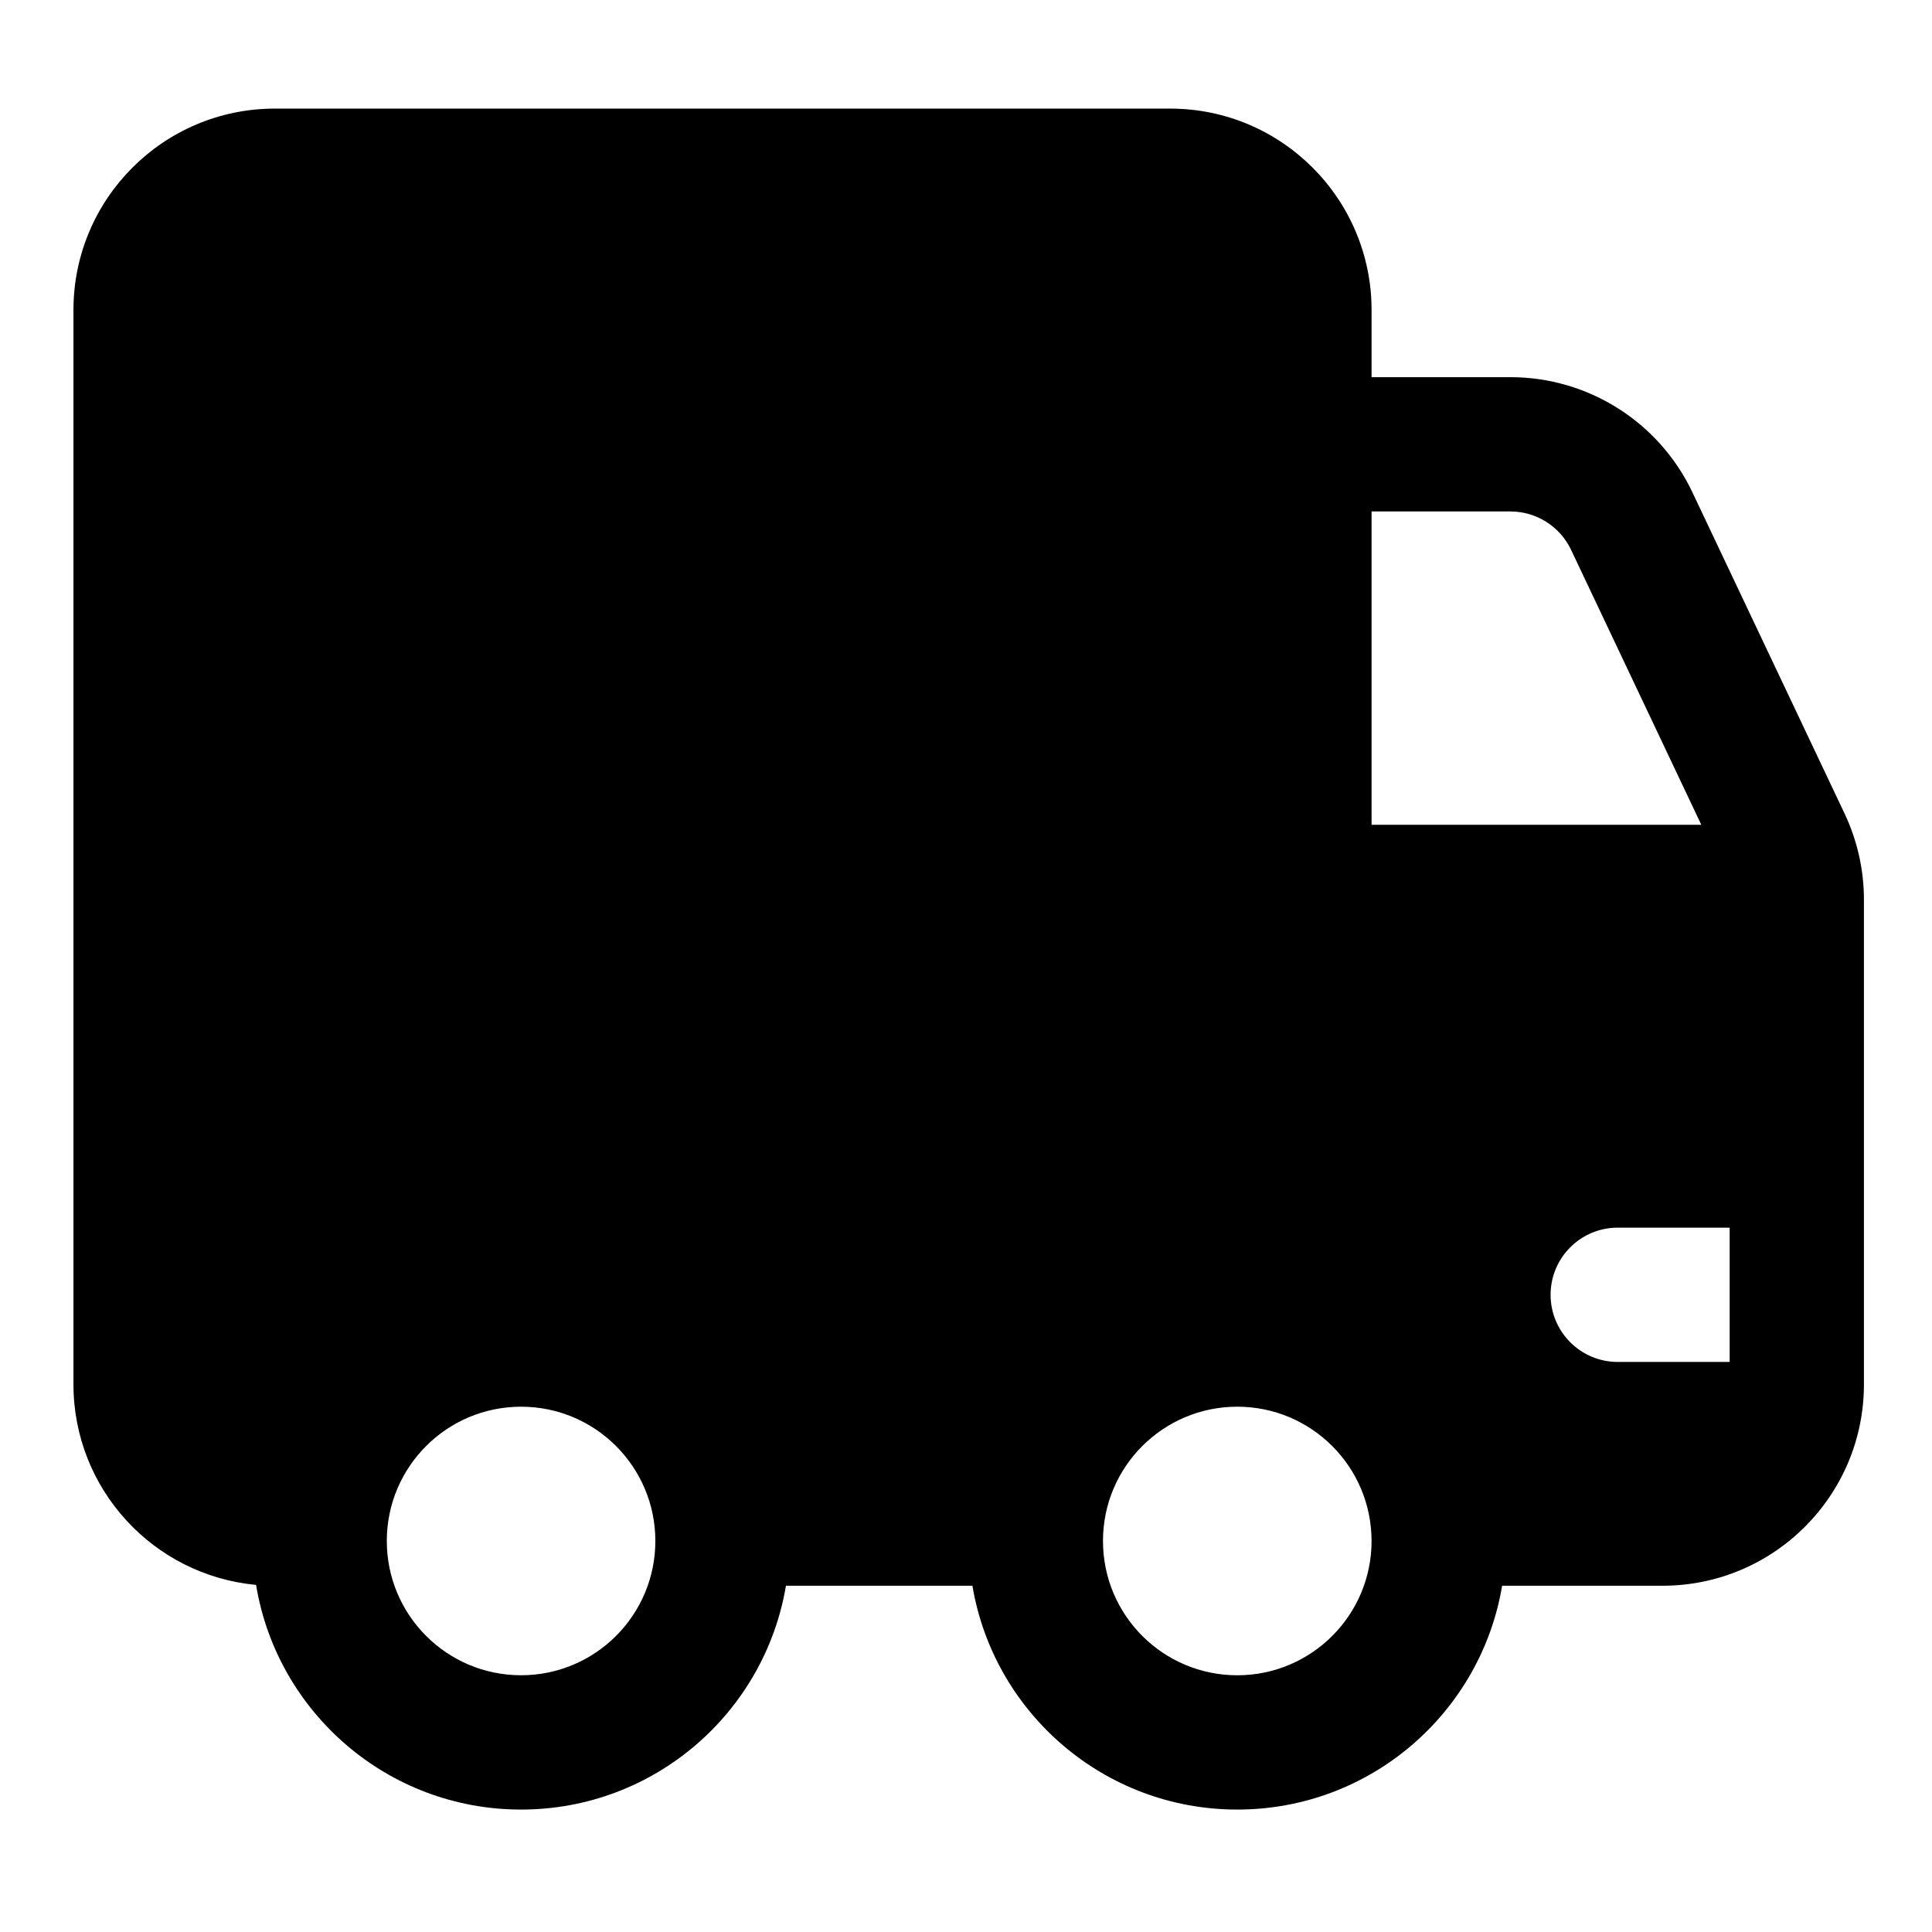
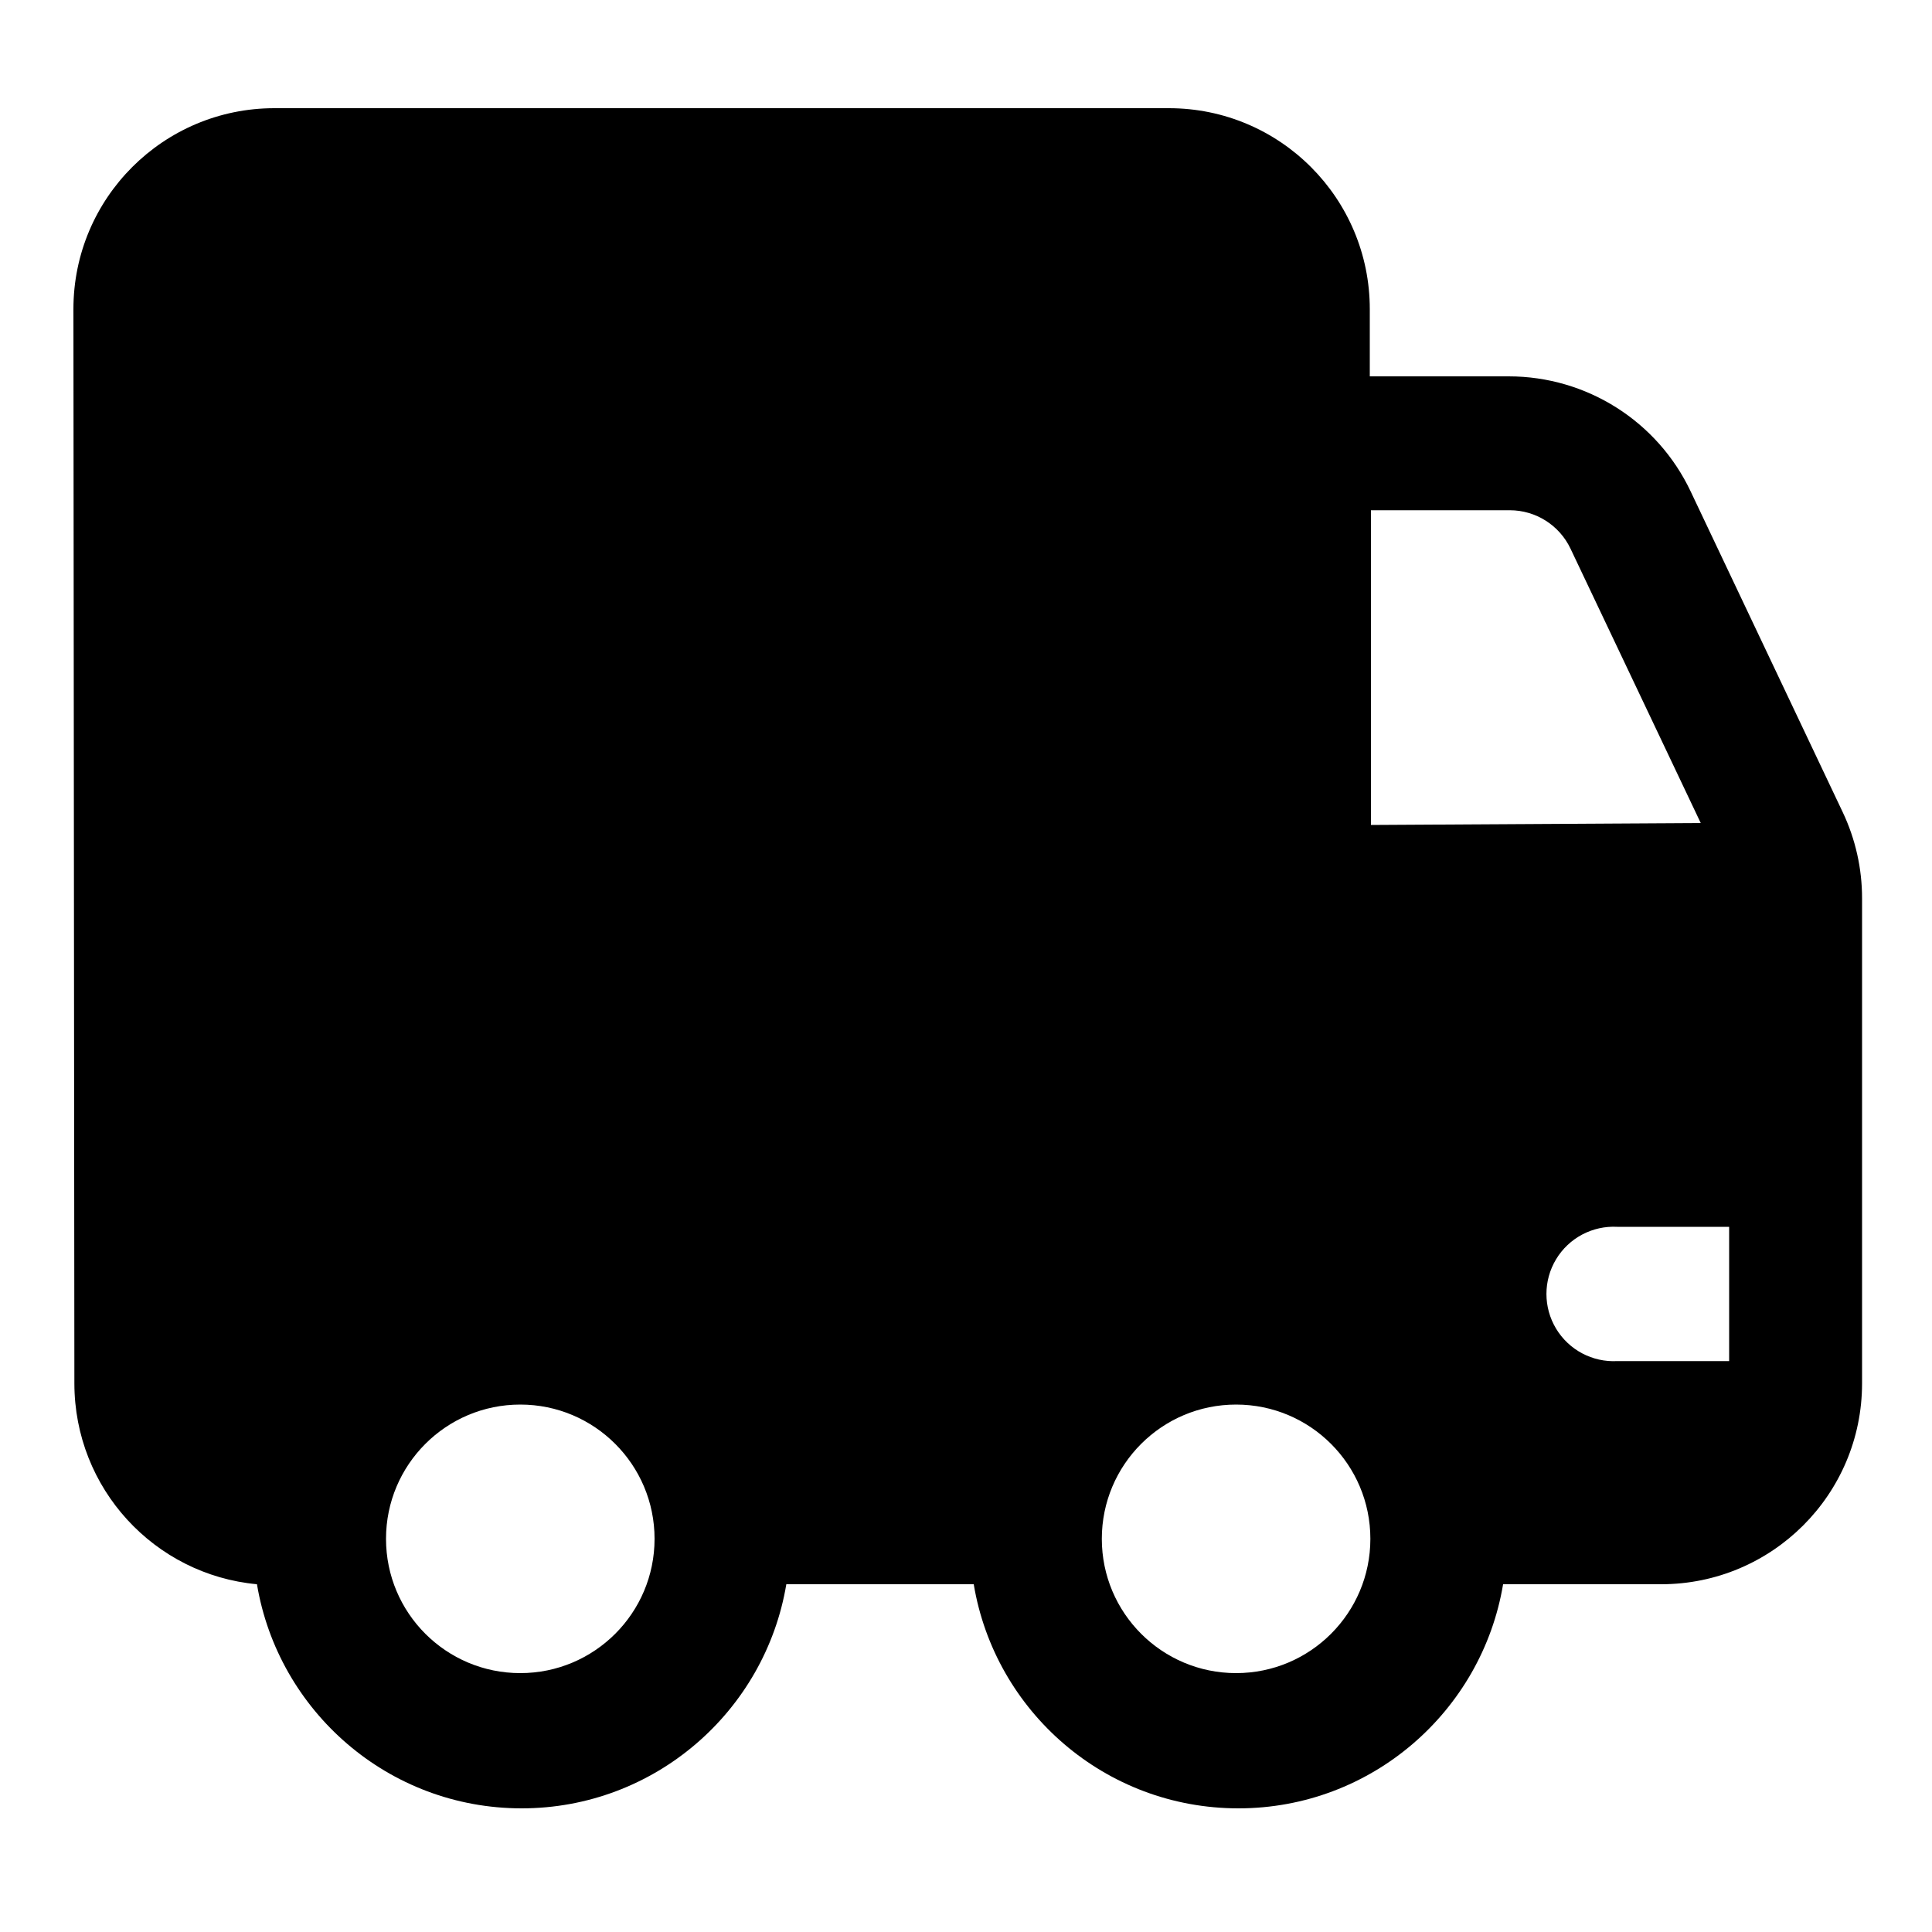
- <svg xmlns="http://www.w3.org/2000/svg" width="100" height="100">
-   <path d="M3.802 16.047c0-5.758 4.668-10.426 10.426-10.426h46.338c5.758 0 10.426 4.668 10.426 10.426v3.475h7.186c4.029 0 7.697 2.322 9.422 5.963l7.874 16.623a10.428 10.428 0 011.003 4.463v25.081c0 5.758-4.668 10.426-10.426 10.426H77.75c-1.103 6.575-6.821 11.585-13.71 11.585-6.887 0-12.605-5.01-13.708-11.585H40.68c-1.103 6.575-6.821 11.585-13.71 11.585-6.903 0-12.631-5.033-13.716-11.63-5.301-.49-9.452-4.951-9.452-10.38zm85.725 47.496h-5.793a3.475 3.475 0 100 6.951h5.793zm-1.468-20.852l-6.74-14.23a3.476 3.476 0 00-3.141-1.988h-7.186V42.69zm-61.088 44.02a6.95 6.95 0 100-13.9 6.95 6.95 0 000 13.9zm44.02-6.95a6.95 6.95 0 10-13.901 0 6.95 6.95 0 0013.902 0z" />
+ <svg xmlns="http://www.w3.org/2000/svg" viewBox="0 0 100 100">
+   <path d="M3.8 16c0-5.76 4.67-10.4 10.4-10.4h46.3c5.76 0 10.4 4.67 10.4 10.4v3.48h7.19c4.03 0 7.7 2.32 9.42 5.96l7.87 16.6a10.4 10.4 0 0 1 1 4.46v25.1c0 5.76-4.67 10.4-10.4 10.4H77.8c-1.1 6.58-6.82 11.6-13.7 11.6-6.89 0-12.6-5.01-13.7-11.6H40.7c-1.1 6.58-6.82 11.6-13.7 11.6-6.9 0-12.6-5.03-13.7-11.6-5.3-.49-9.45-4.95-9.45-10.4zm85.7 47.5h-5.79a3.48 3.48 0 1 0 0 6.95h5.79zm-1.47-20.9-6.74-14.2a3.48 3.48 0 0 0-3.14-1.99h-7.19V42.7zm-61.1 44a6.95 6.95 0 1 0 0-13.9 6.95 6.95 0 0 0 0 13.9m44-6.95a6.95 6.95 0 1 0-13.9 0 6.95 6.95 0 0 0 13.9 0z" />
</svg>
